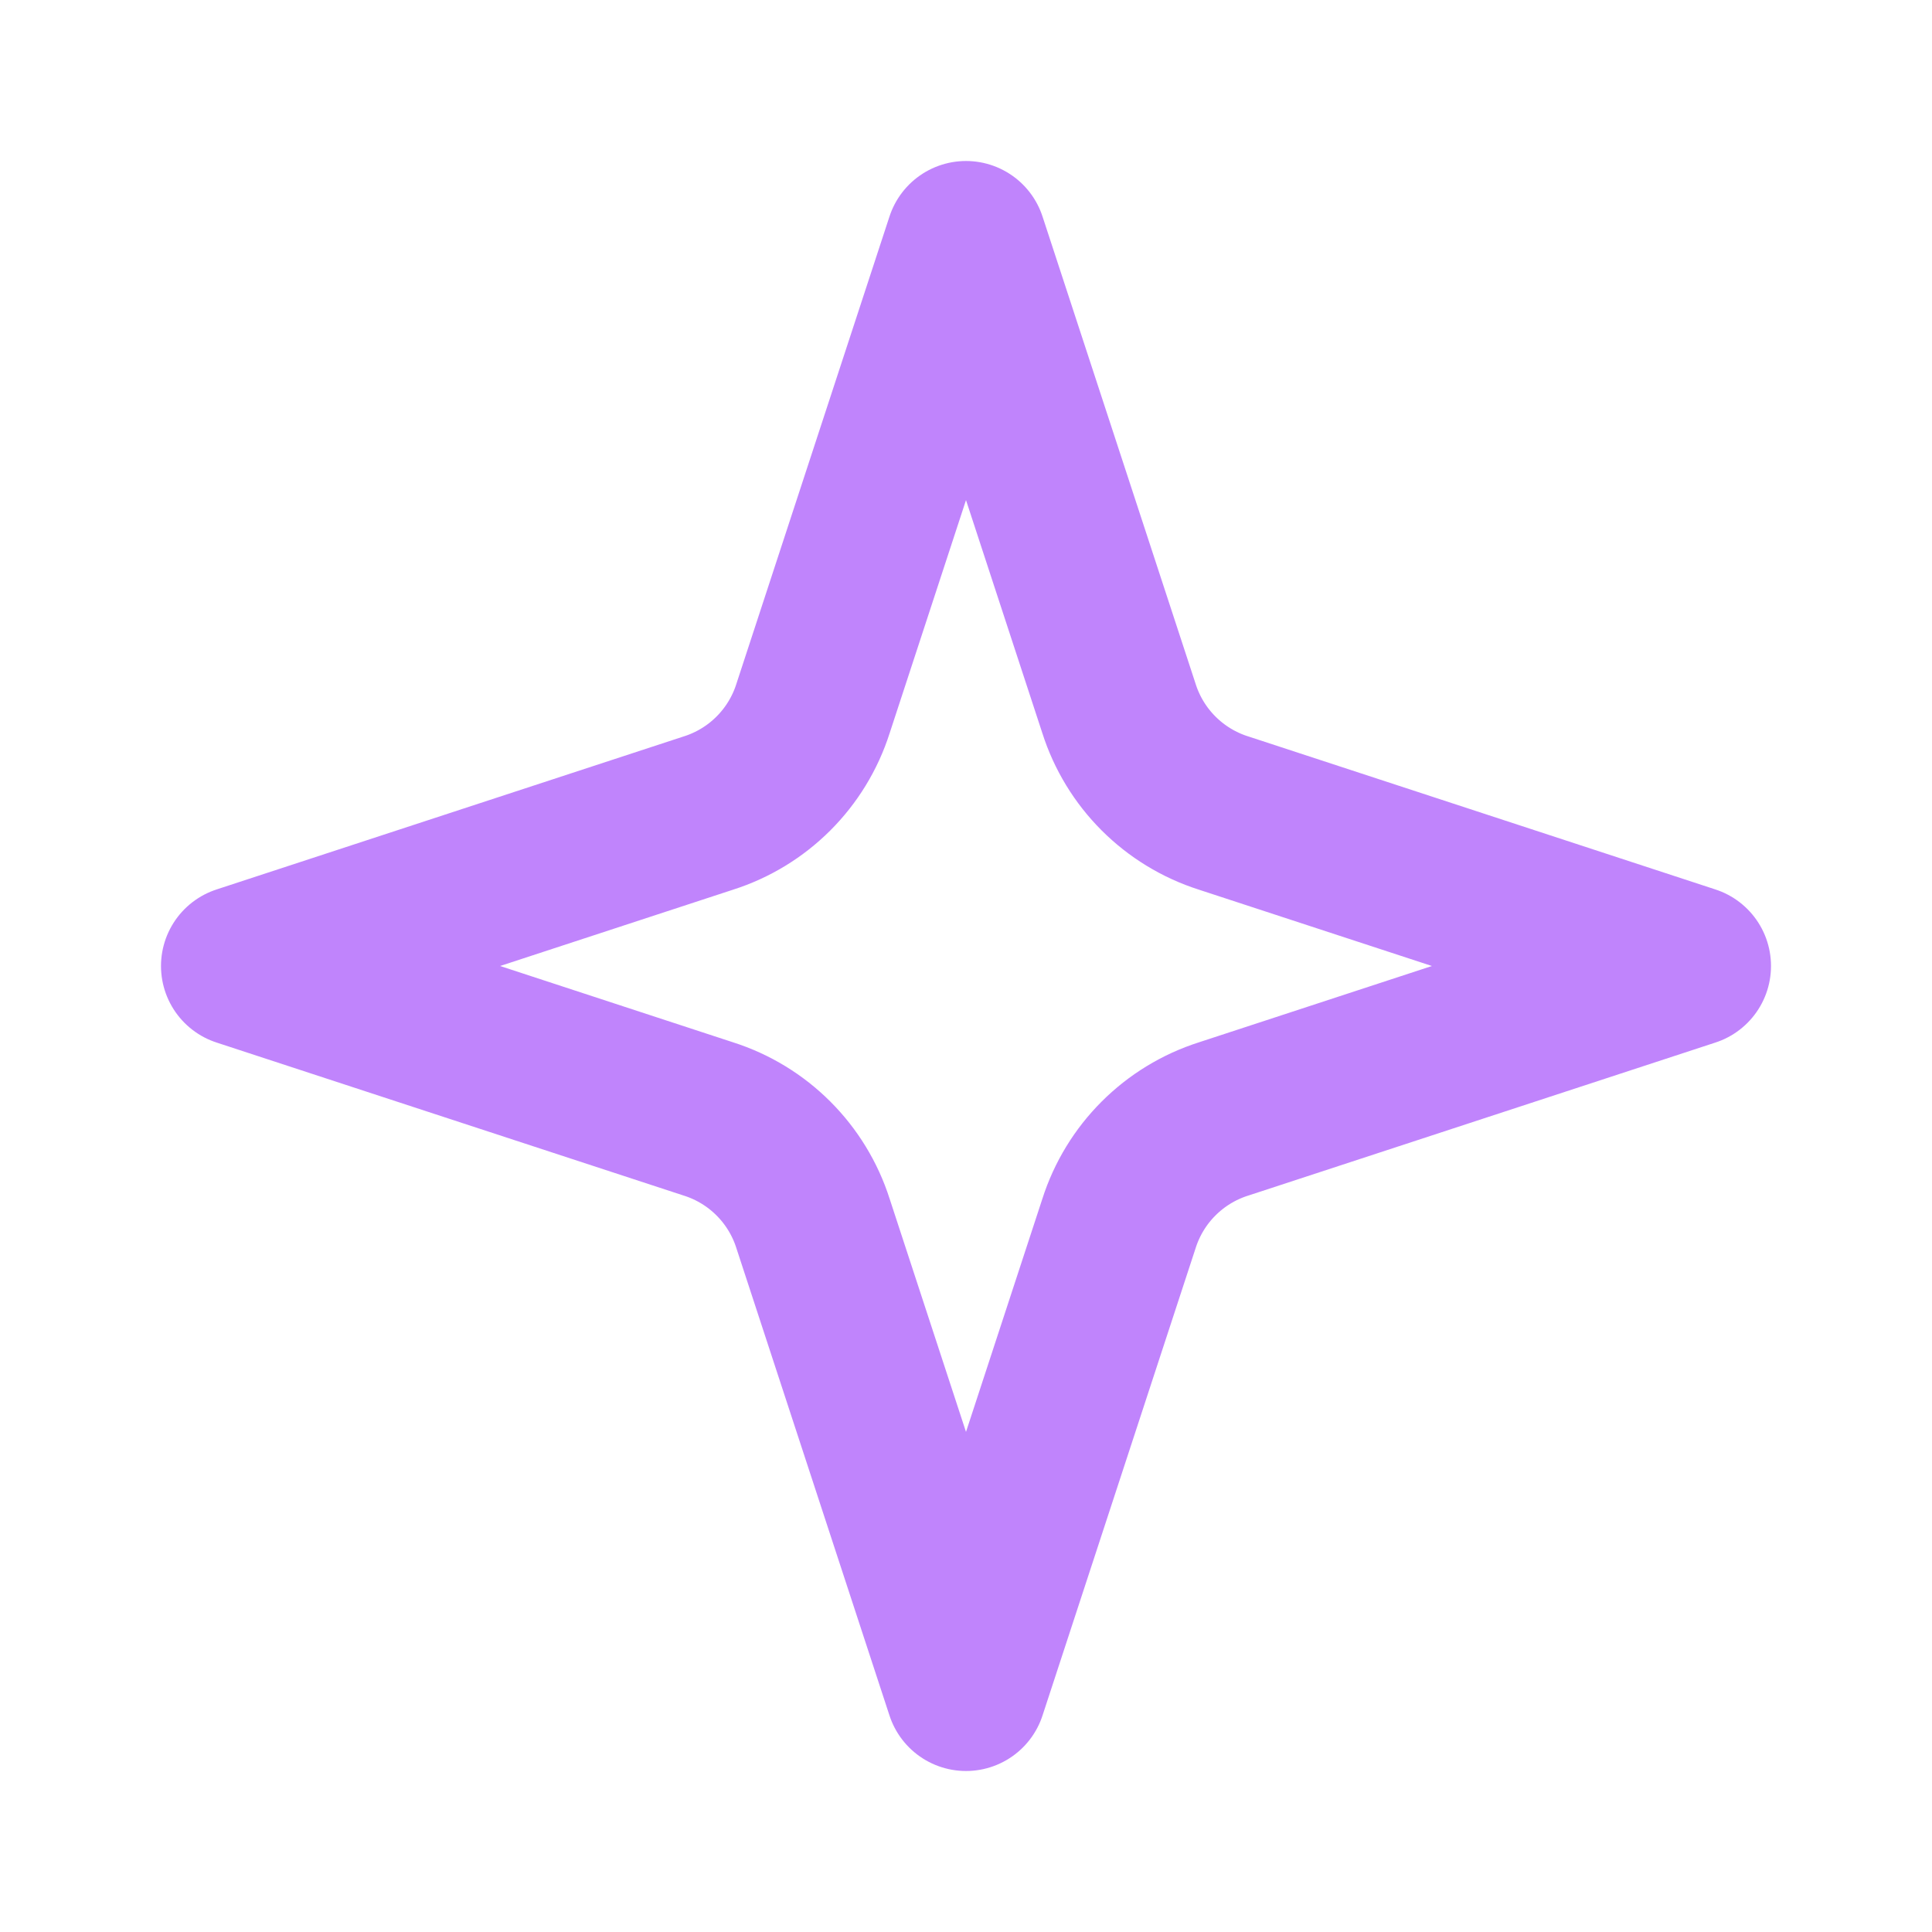
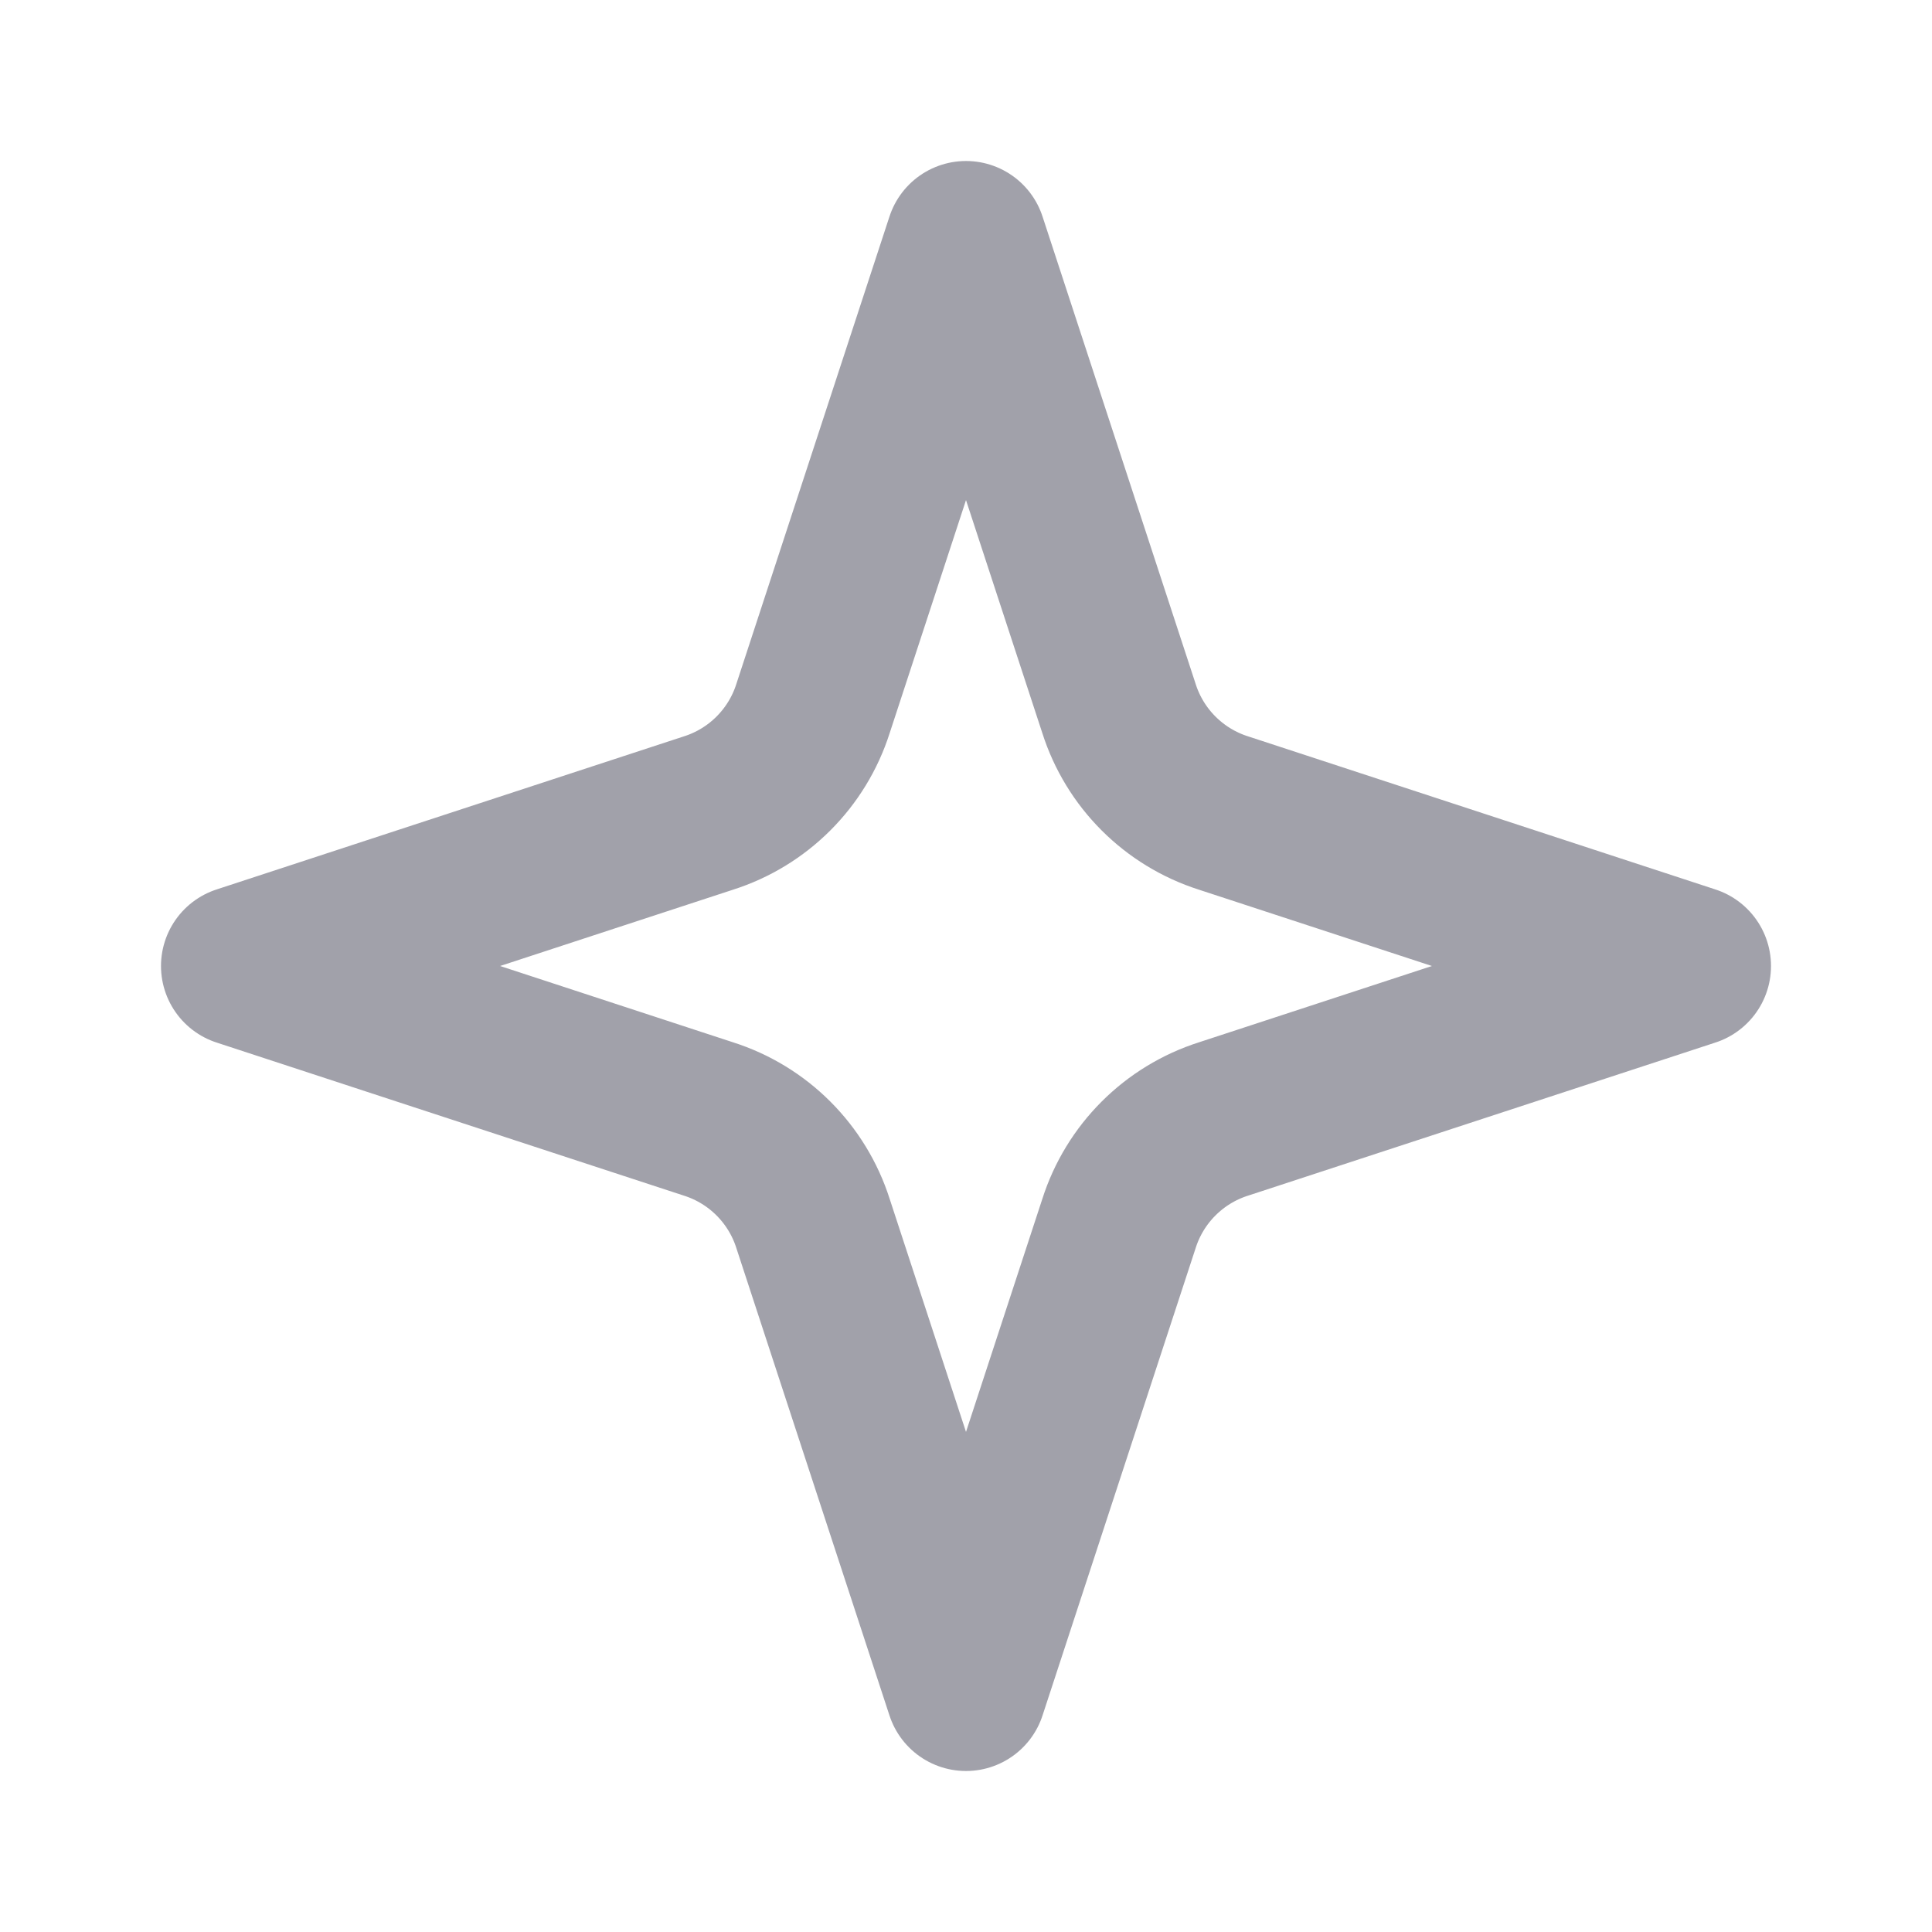
- <svg xmlns="http://www.w3.org/2000/svg" viewBox="0 0 24 24" fill="none" stroke="#c084fc" stroke-width="2" stroke-linecap="round" stroke-linejoin="round">
+ <svg xmlns="http://www.w3.org/2000/svg" viewBox="0 0 24 24" fill="none" stroke="#a1a1aa" stroke-width="2" stroke-linecap="round" stroke-linejoin="round">
  <path d="m12 3-1.9 5.8a2 2 0 0 1-1.3 1.3L3 12l5.8 1.9a2 2 0 0 1 1.3 1.3L12 21l1.9-5.8a2 2 0 0 1 1.3-1.3L21 12l-5.8-1.9a2 2 0 0 1-1.3-1.3Z" />
</svg>
